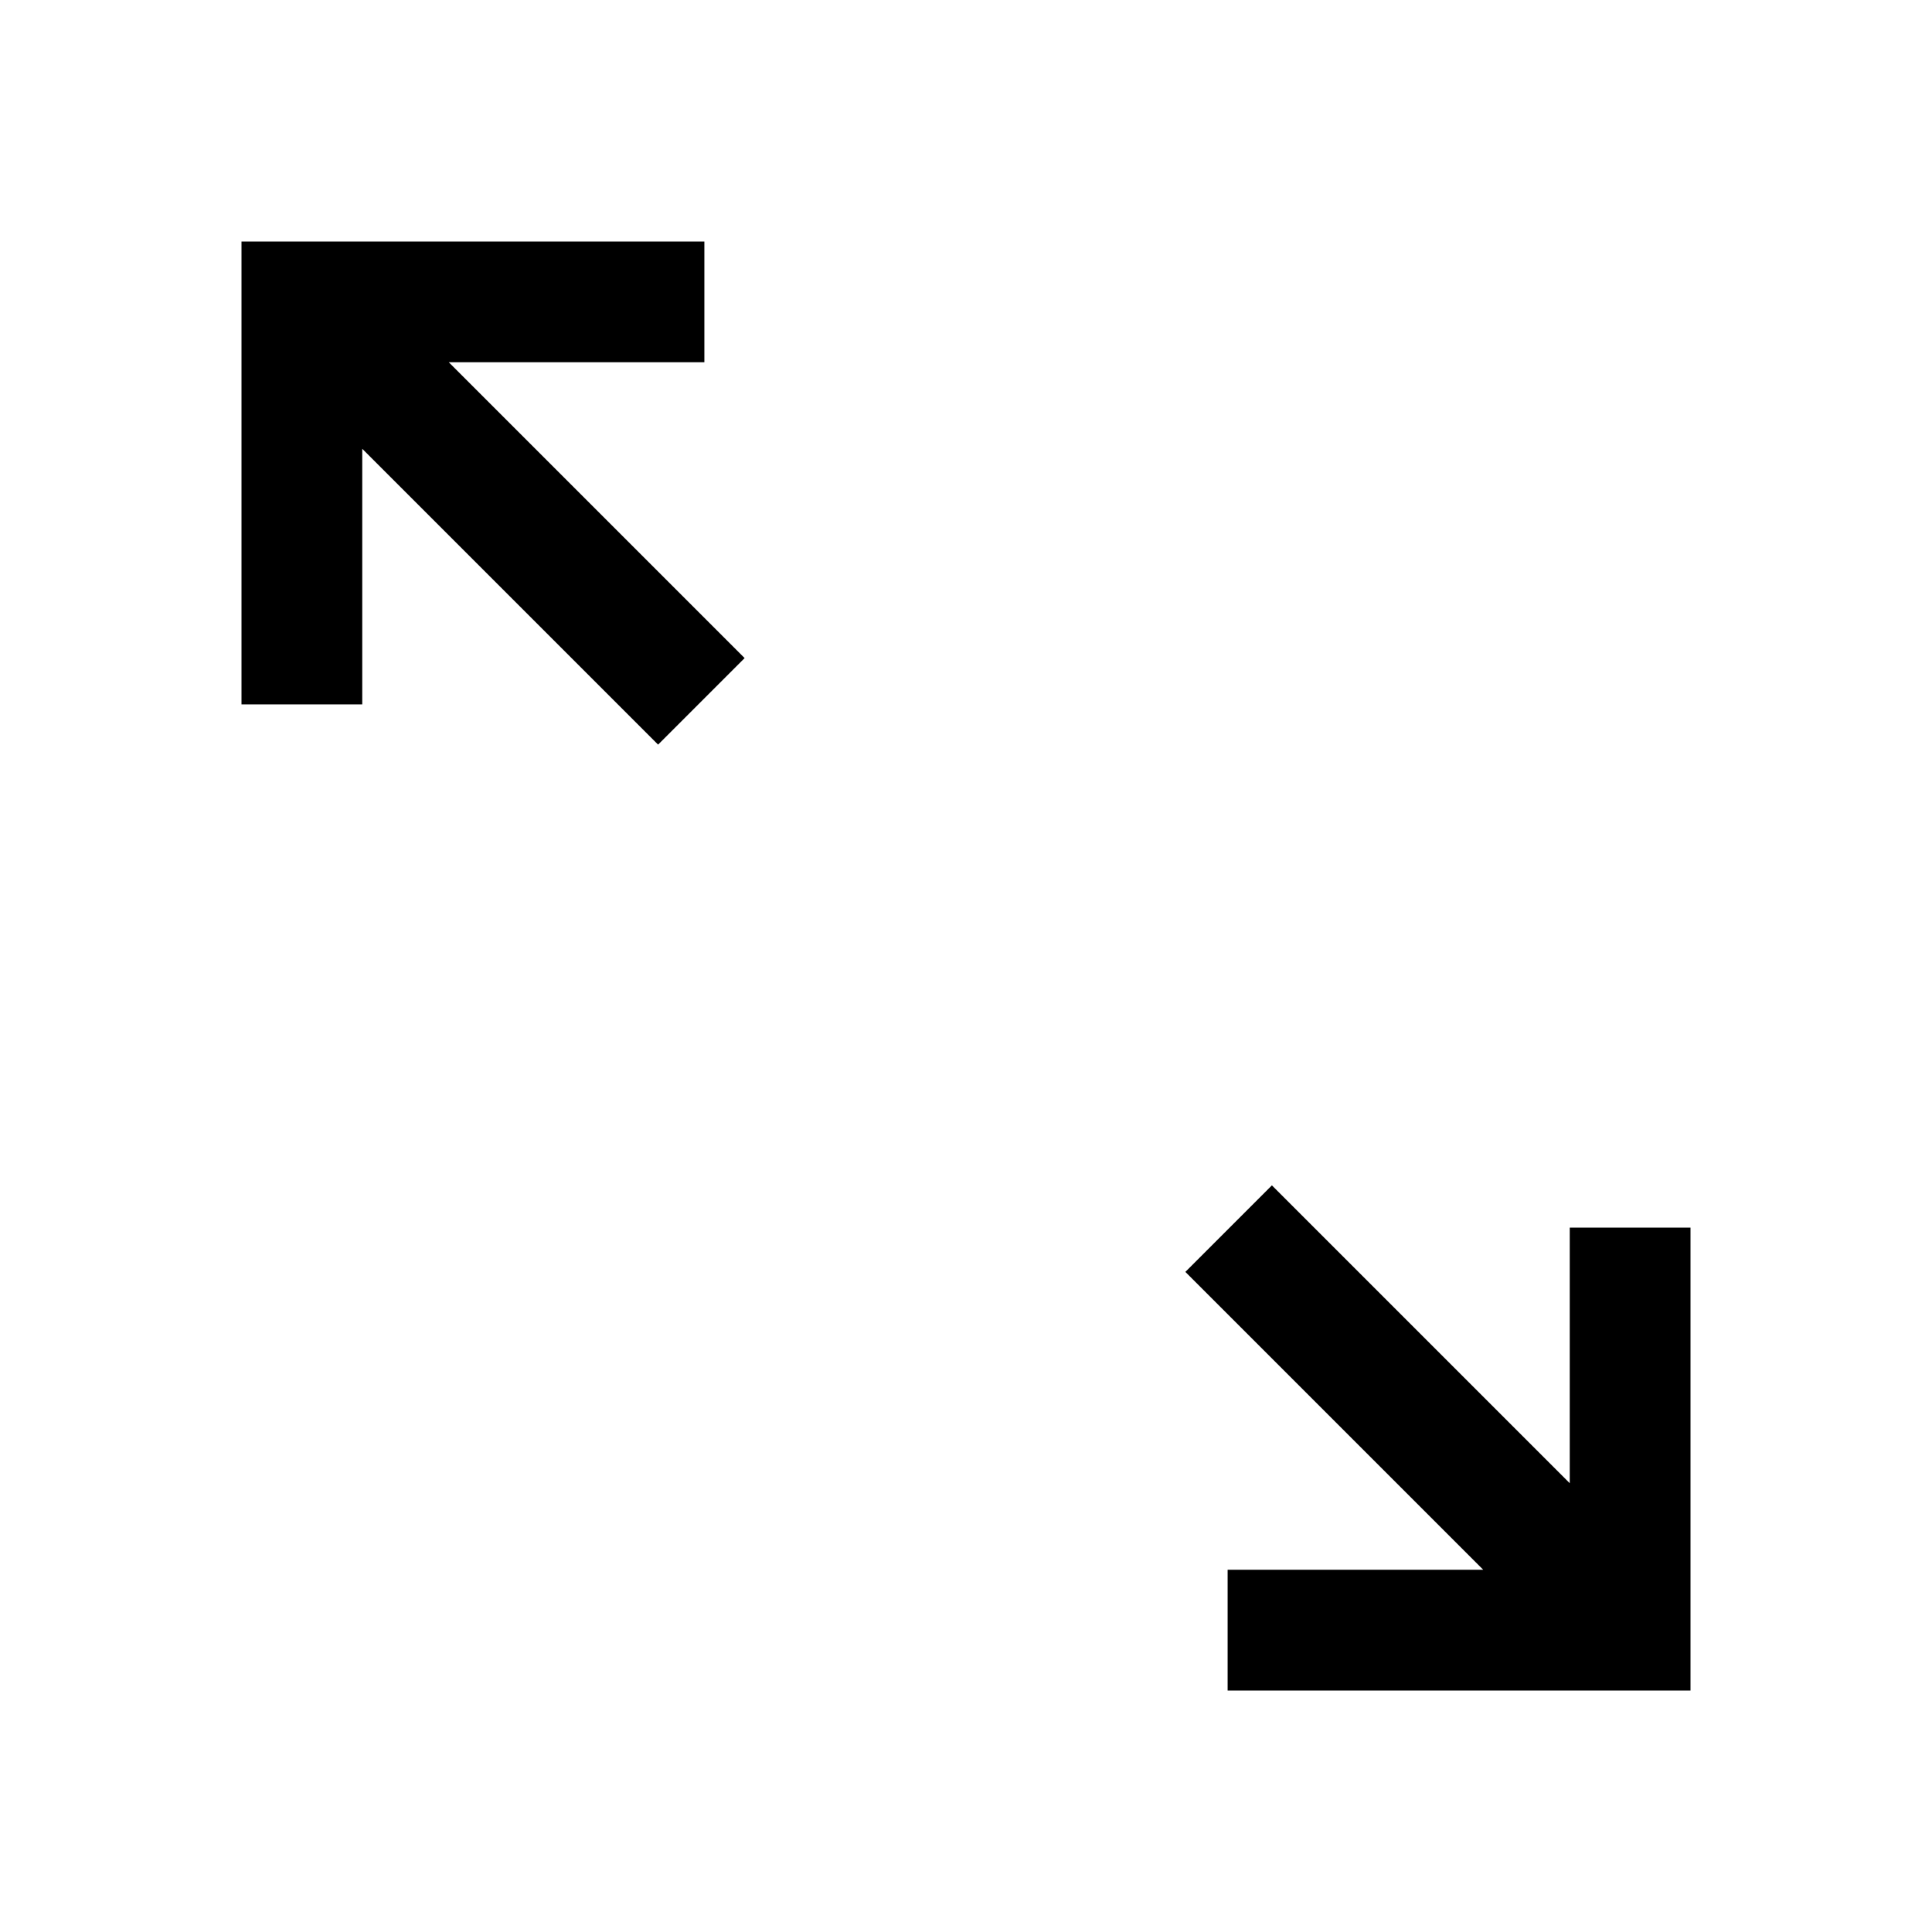
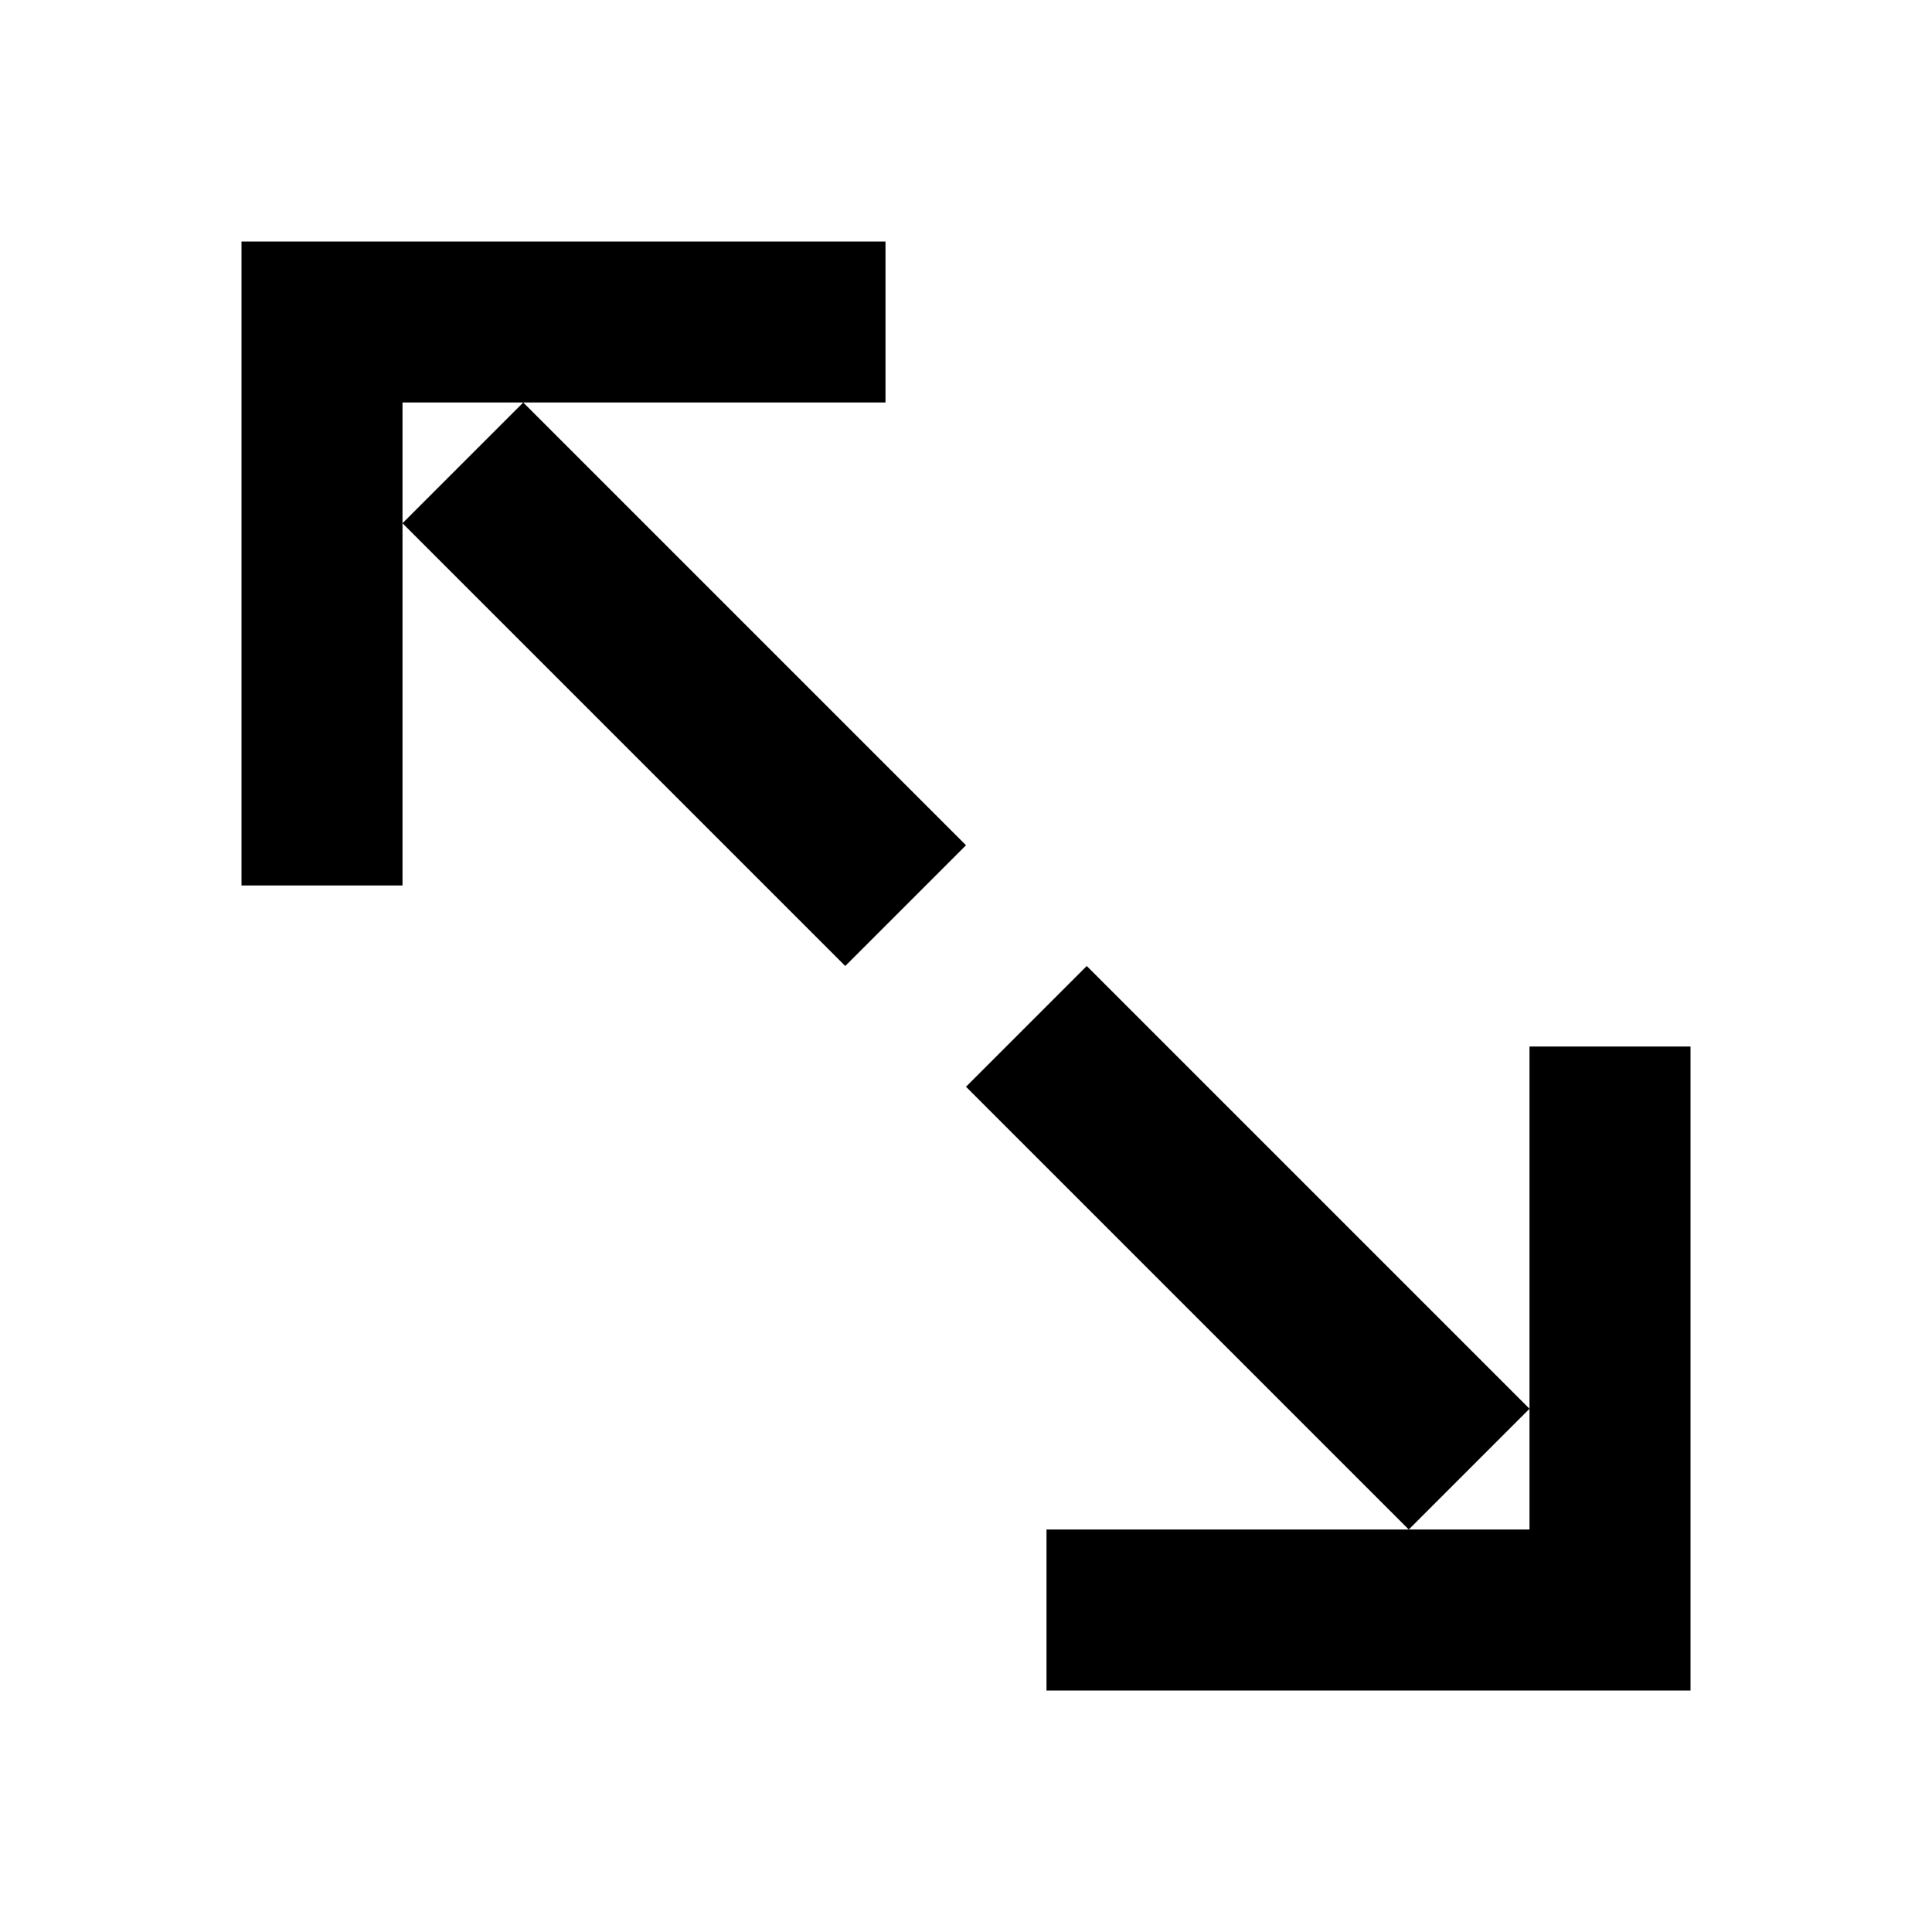
- <svg xmlns="http://www.w3.org/2000/svg" width="48" height="48" viewBox="0 -960 960 960">
-   <path transform="matrix(-1 0 0 1 960 0)" d="M120-120v-230h60v127l148-148 43 43-148 148h127v60H120Zm513-470-43-43 147-147H610v-60h230v230h-60v-127L633-590Z" />
+ <svg xmlns="http://www.w3.org/2000/svg" width="24" height="24" viewBox="0 0 24 24">
+   <path d="M3 3h8v2H5v6H3zM5 6.5 6.5 5l5.5 5.5-1.5 1.5zM21 21h-8v-2h6v-6h2zM19 17.5 17.5 19 12 13.5 13.5 12z" />
</svg>
